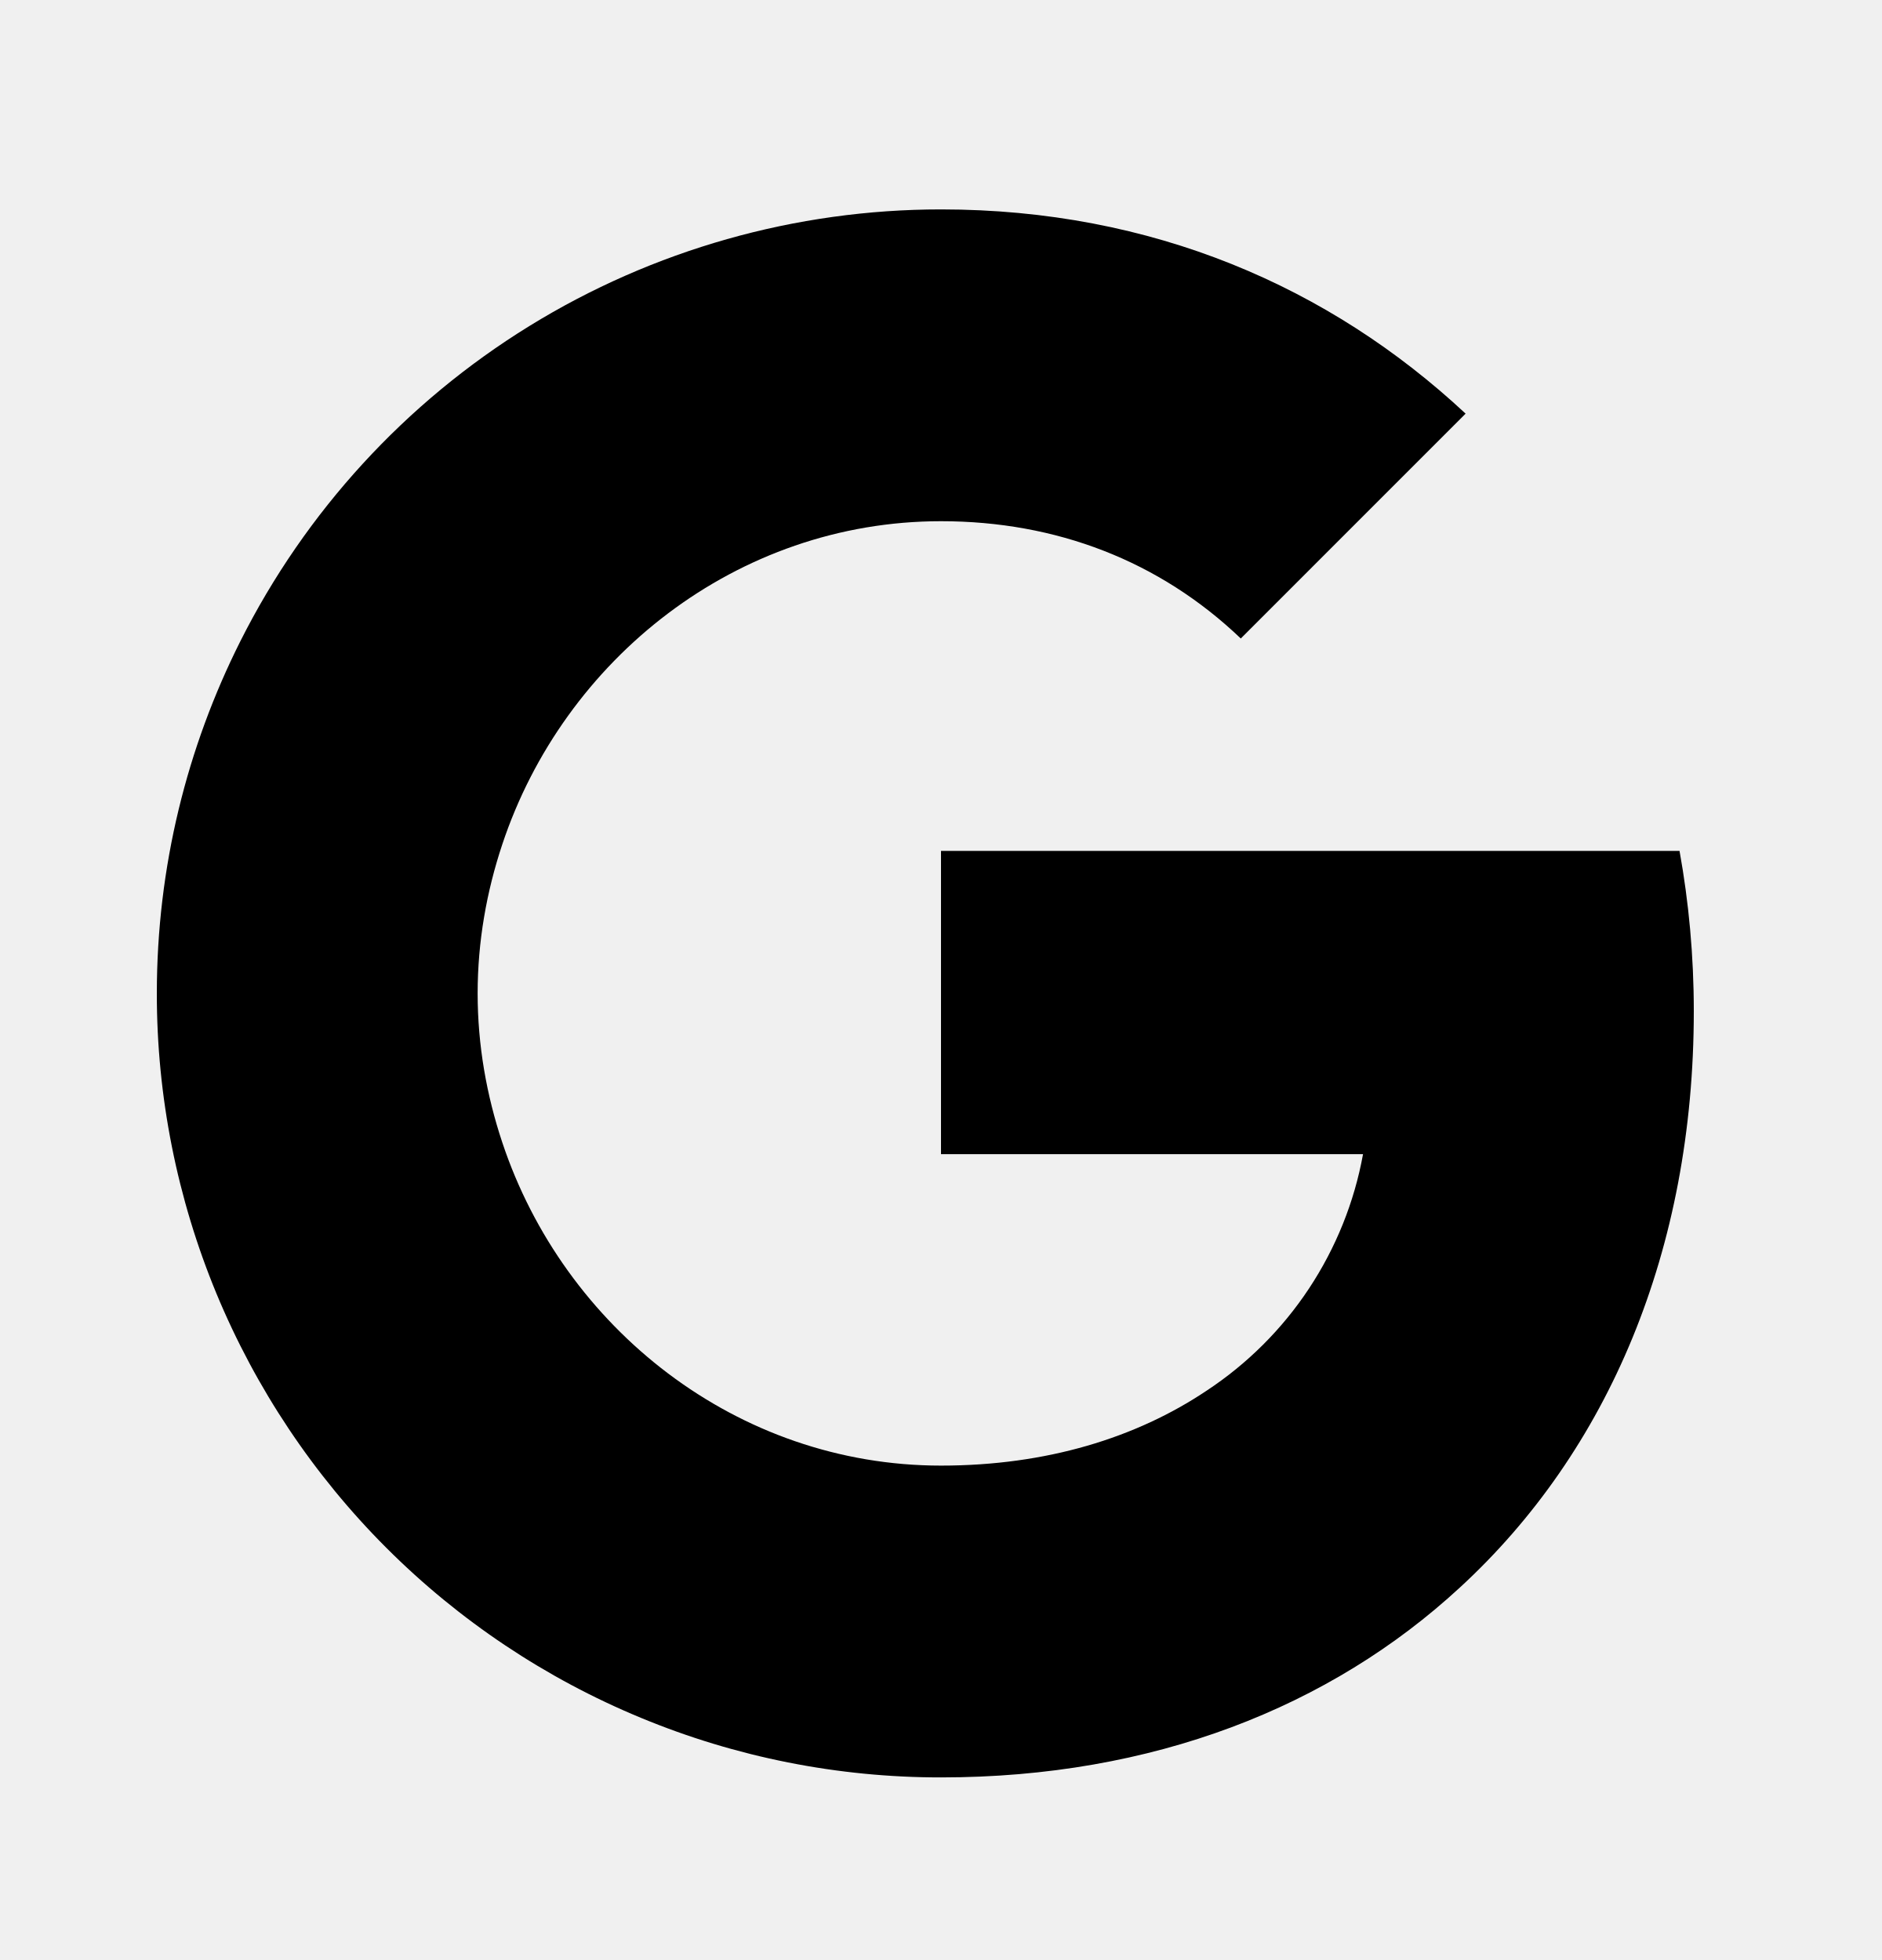
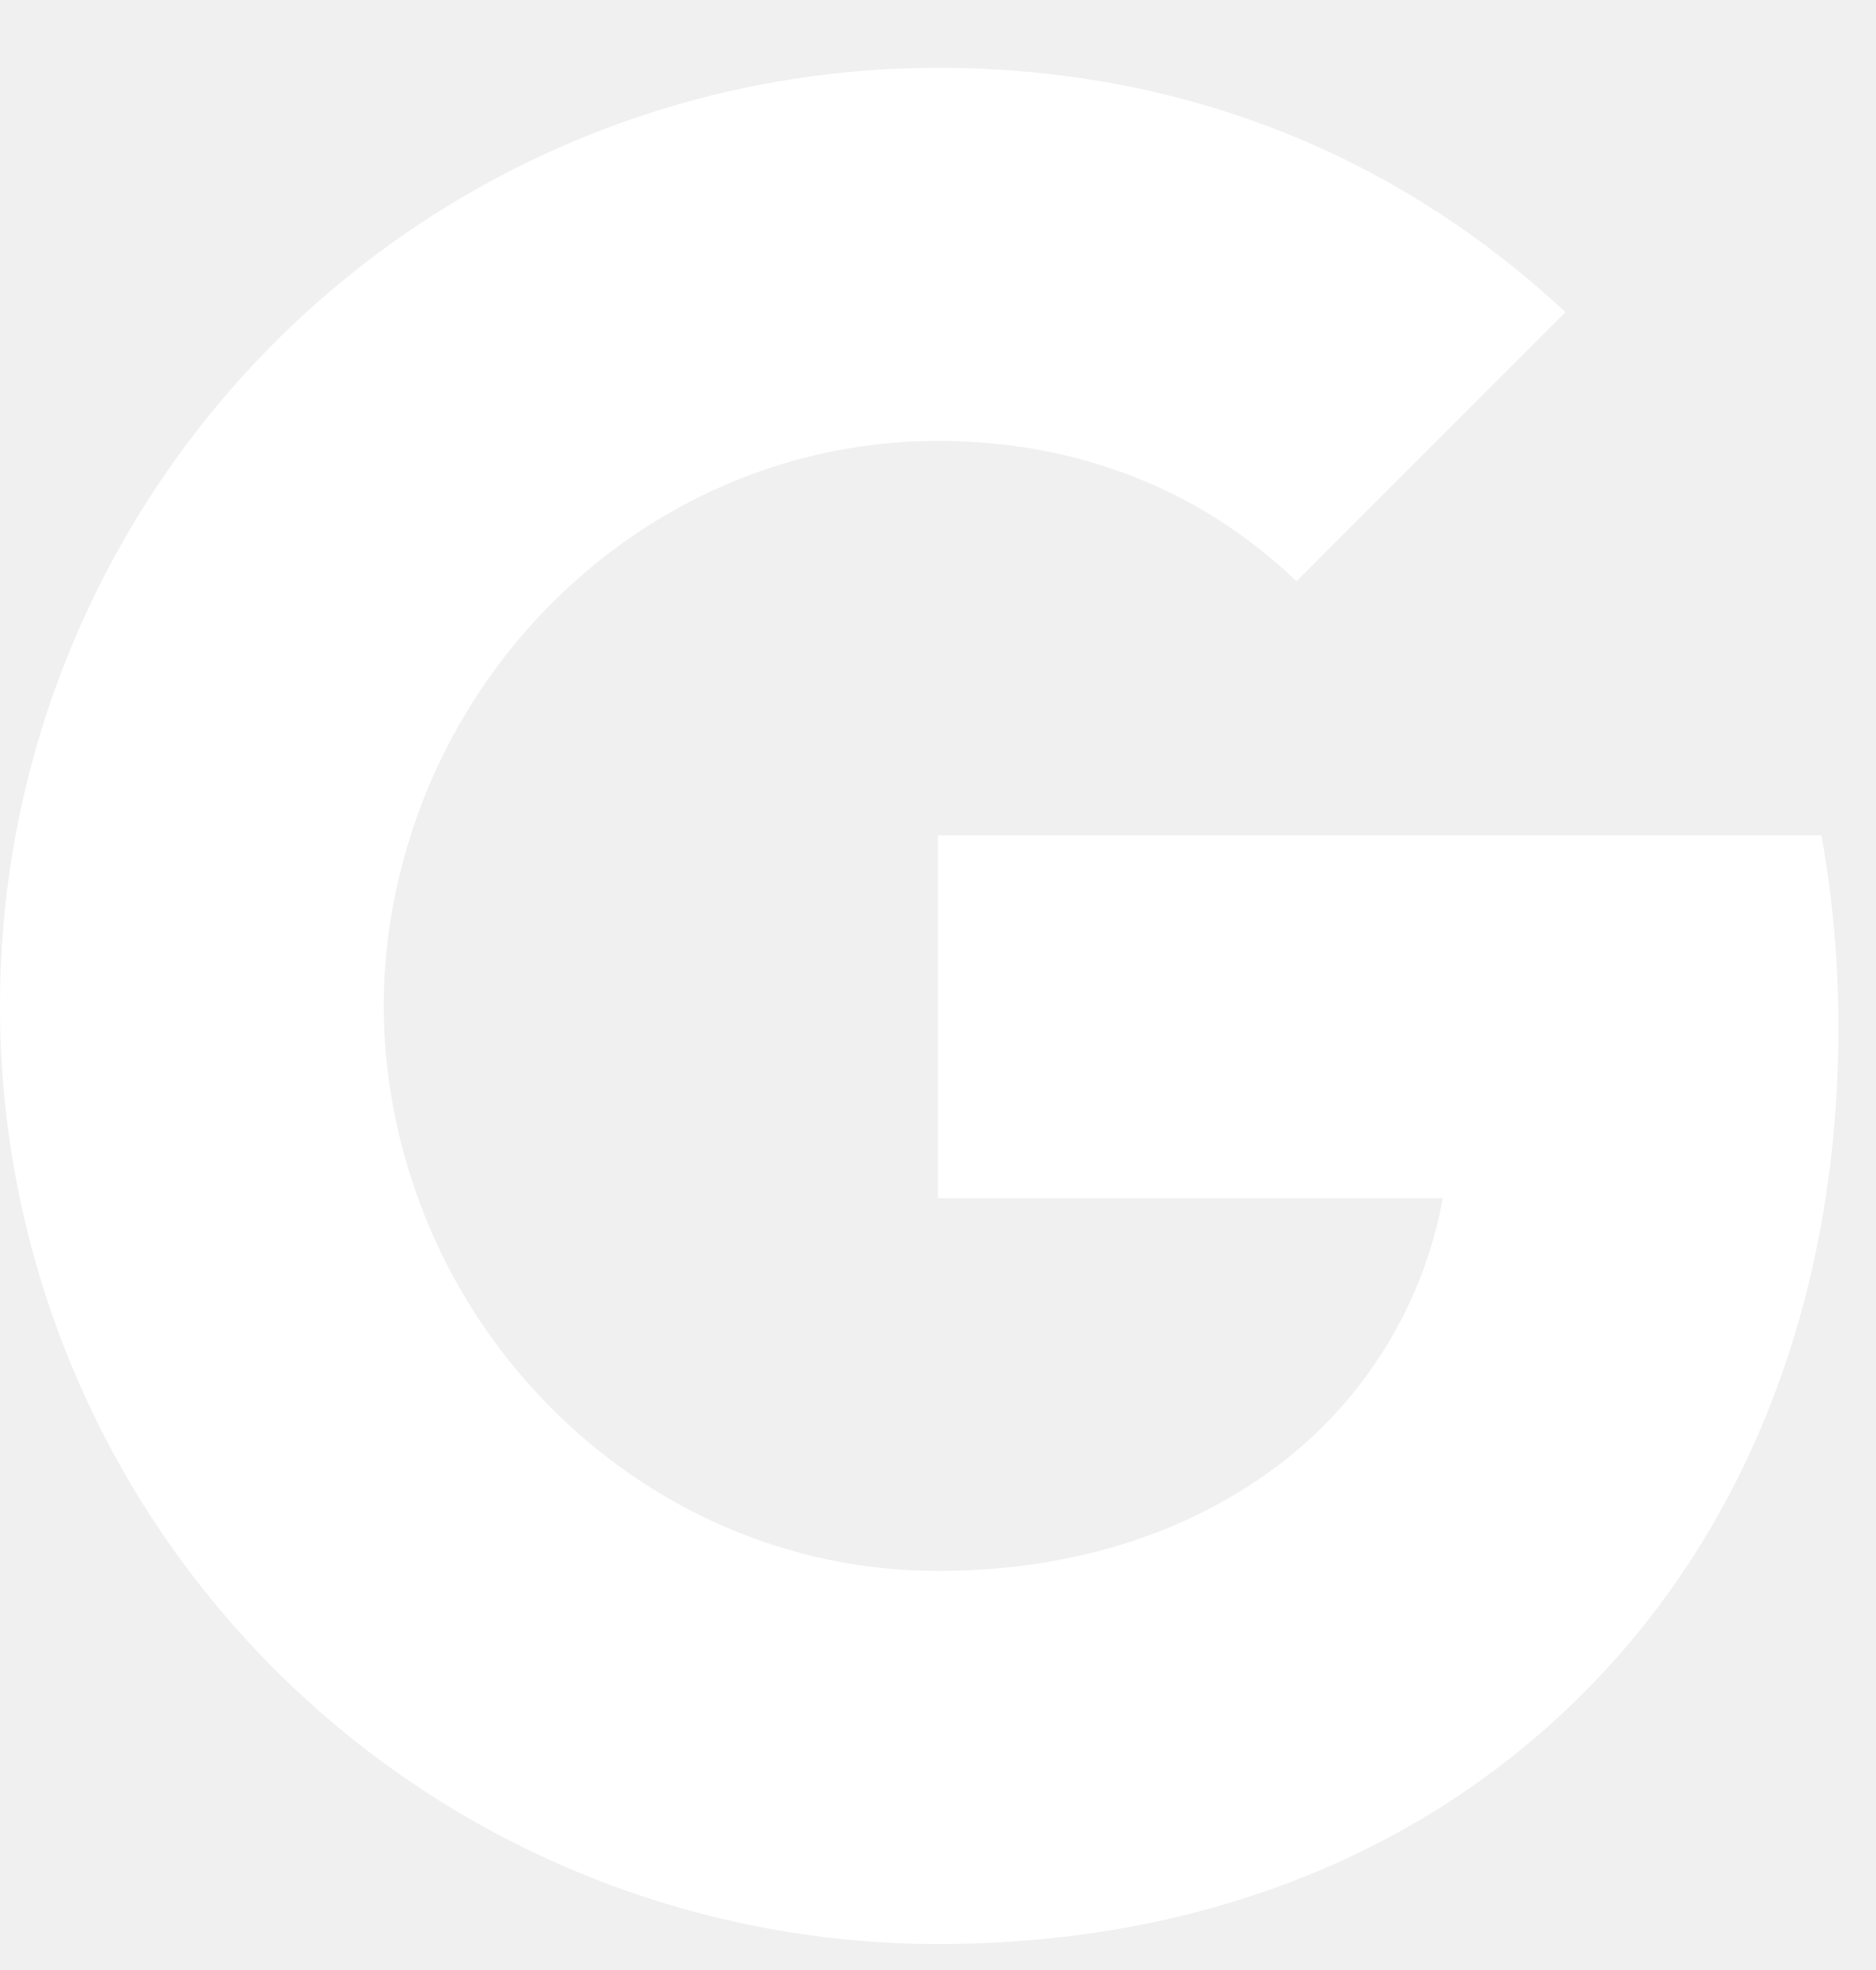
- <svg xmlns="http://www.w3.org/2000/svg" width="24" height="25" viewBox="0 0 24 25" fill="none">
-   <path d="M3.064 8.181C3.896 6.525 5.172 5.132 6.75 4.159C8.328 3.186 10.146 2.671 12 2.671C14.695 2.671 16.959 3.661 18.69 5.276L15.823 8.144C14.786 7.153 13.468 6.648 12 6.648C9.395 6.648 7.19 8.408 6.405 10.771C6.205 11.371 6.091 12.011 6.091 12.671C6.091 13.331 6.205 13.971 6.405 14.571C7.191 16.935 9.395 18.694 12 18.694C13.345 18.694 14.49 18.339 15.386 17.739C15.905 17.397 16.35 16.954 16.693 16.435C17.036 15.916 17.271 15.333 17.382 14.721H12V10.853H21.418C21.536 11.507 21.6 12.189 21.6 12.898C21.6 15.944 20.51 18.508 18.618 20.248C16.964 21.776 14.7 22.671 12 22.671C10.687 22.672 9.386 22.414 8.173 21.911C6.959 21.409 5.856 20.672 4.928 19.744C3.999 18.815 3.263 17.712 2.76 16.499C2.258 15.285 1.999 13.985 2 12.671C2 11.057 2.386 9.531 3.064 8.181Z" fill="black" />
+ <svg xmlns="http://www.w3.org/2000/svg" width="20" height="21" viewBox="0 0 20 21" fill="none">
+   <path d="M1.064 6.233C1.896 4.576 3.172 3.183 4.75 2.21C6.328 1.237 8.146 0.722 10 0.723C12.695 0.723 14.959 1.713 16.69 3.328L13.823 6.196C12.786 5.205 11.468 4.7 10 4.7C7.395 4.7 5.19 6.46 4.405 8.823C4.205 9.423 4.091 10.063 4.091 10.723C4.091 11.383 4.205 12.023 4.405 12.623C5.191 14.987 7.395 16.746 10 16.746C11.345 16.746 12.49 16.391 13.386 15.791C13.905 15.449 14.35 15.005 14.693 14.486C15.036 13.967 15.271 13.384 15.382 12.773H10V8.905H19.418C19.536 9.559 19.6 10.241 19.6 10.95C19.6 13.996 18.51 16.56 16.618 18.3C14.964 19.828 12.7 20.723 10 20.723C8.687 20.723 7.386 20.465 6.173 19.962C4.959 19.46 3.856 18.724 2.928 17.795C1.999 16.866 1.262 15.764 0.76 14.55C0.258 13.337 -0.001 12.036 8.00714e-07 10.723C8.00714e-07 9.109 0.386 7.583 1.064 6.233Z" fill="white" />
</svg>
